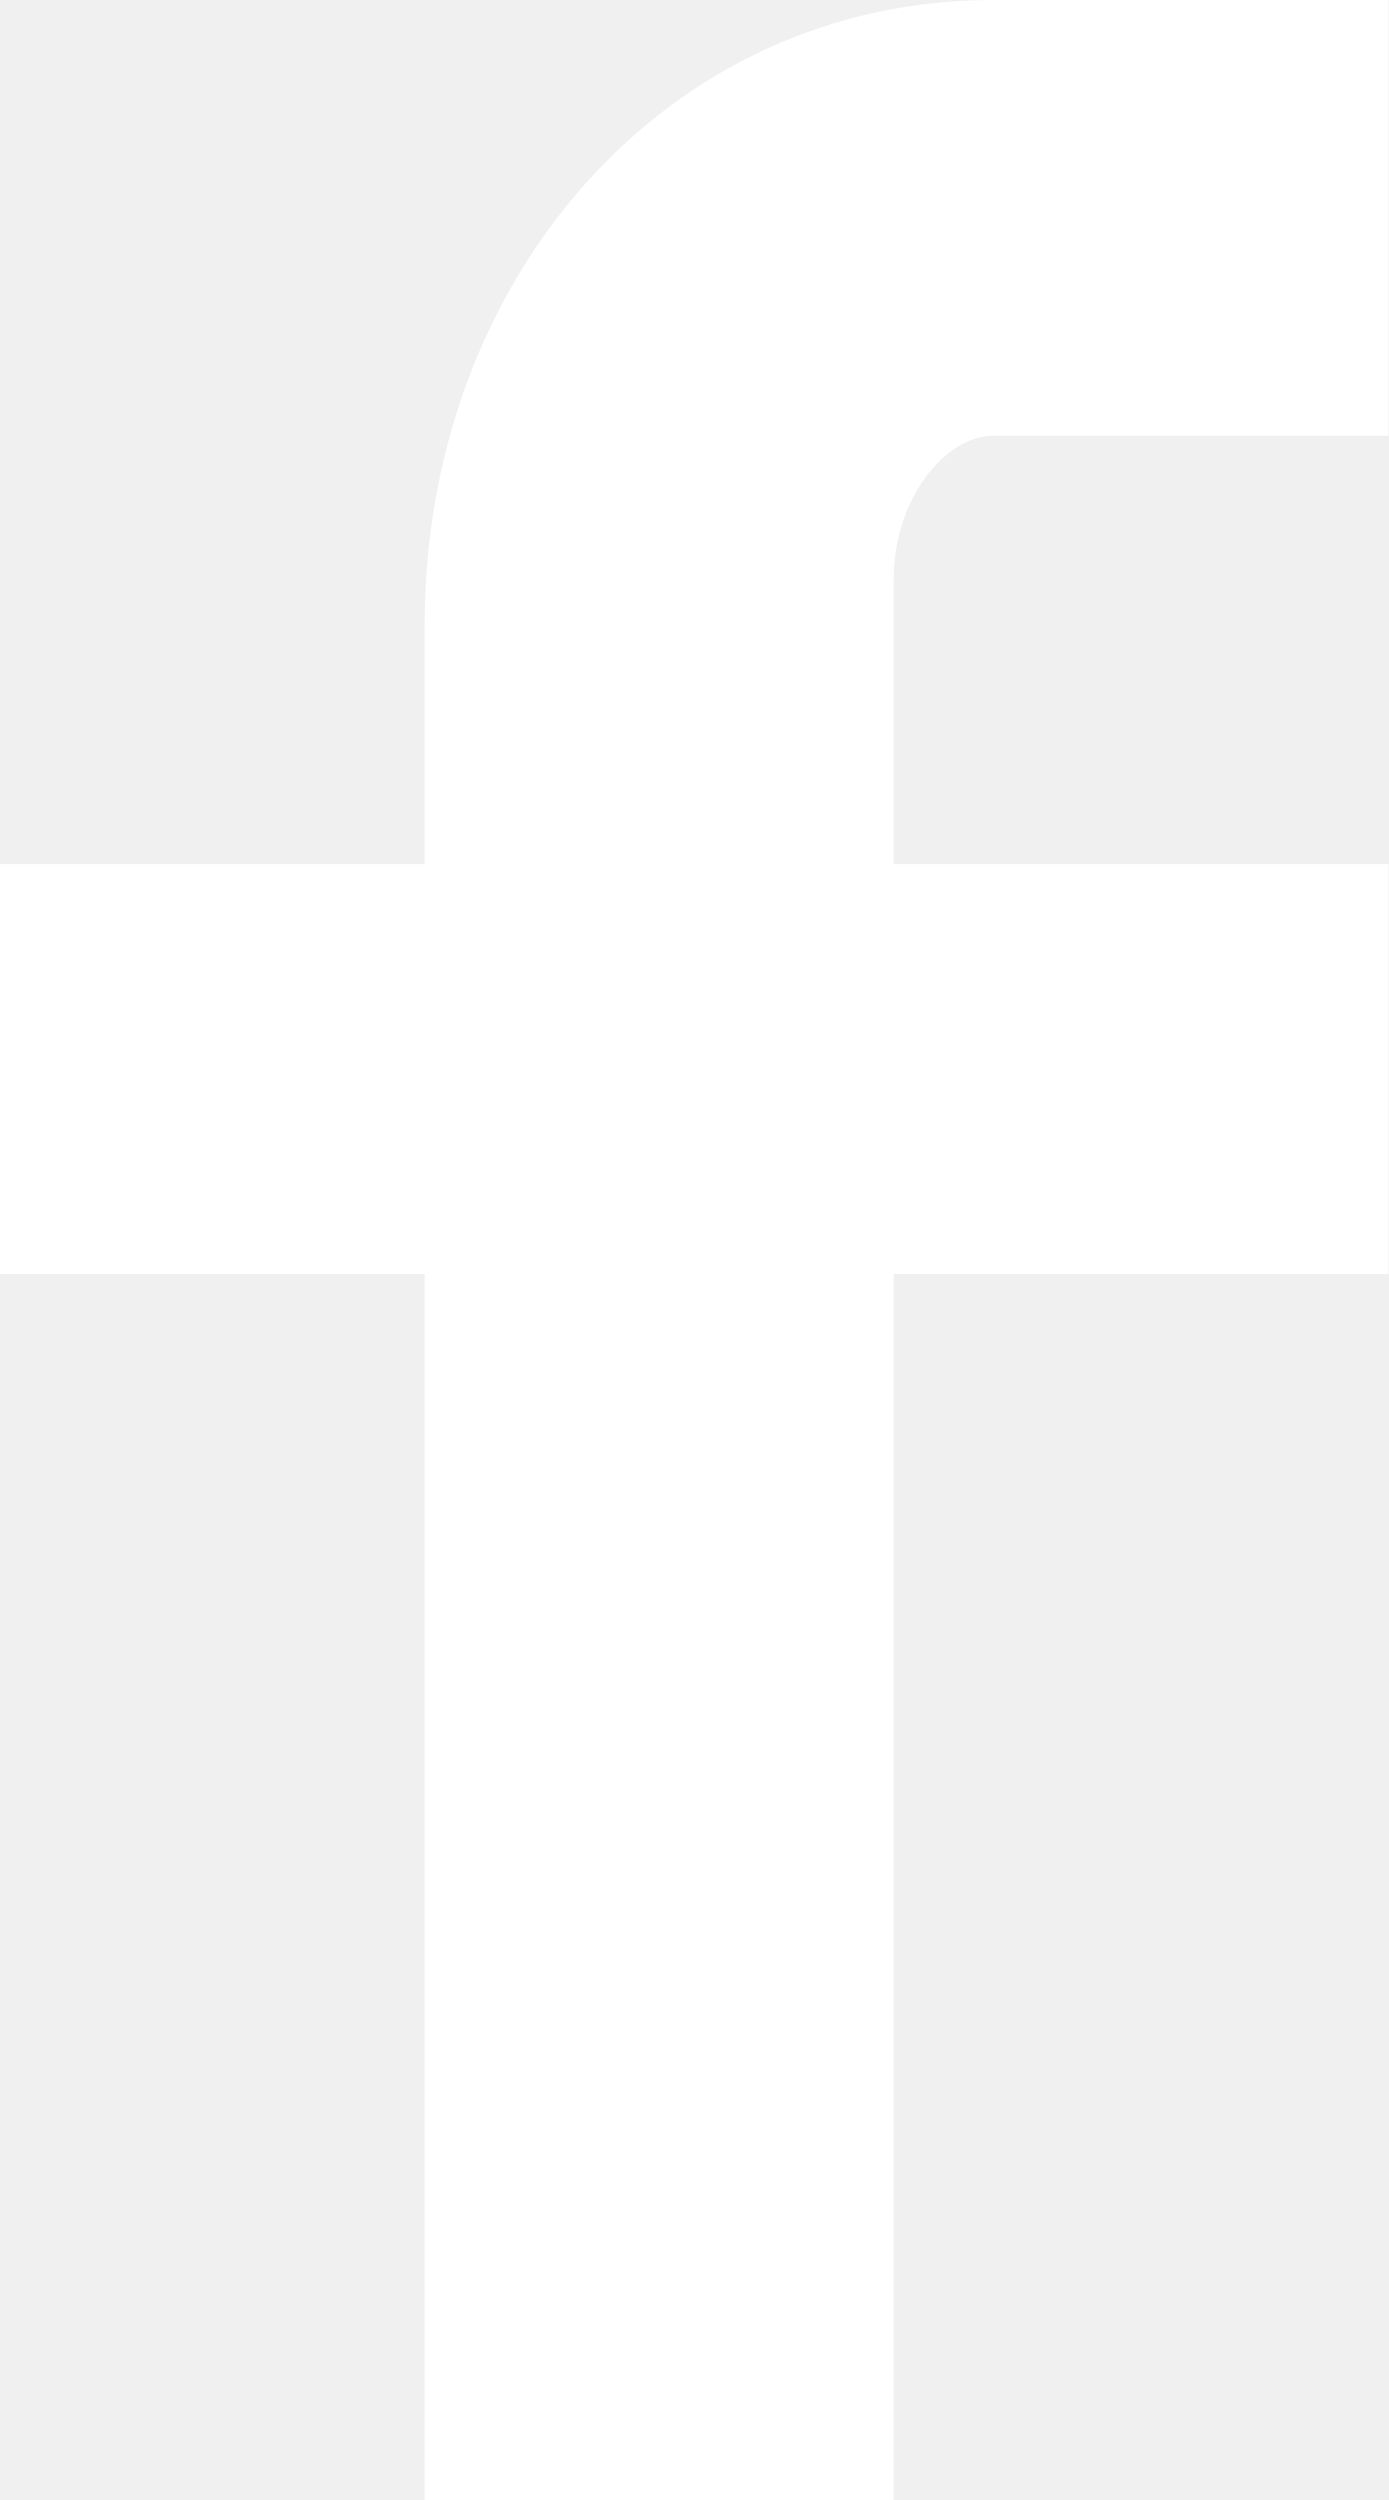
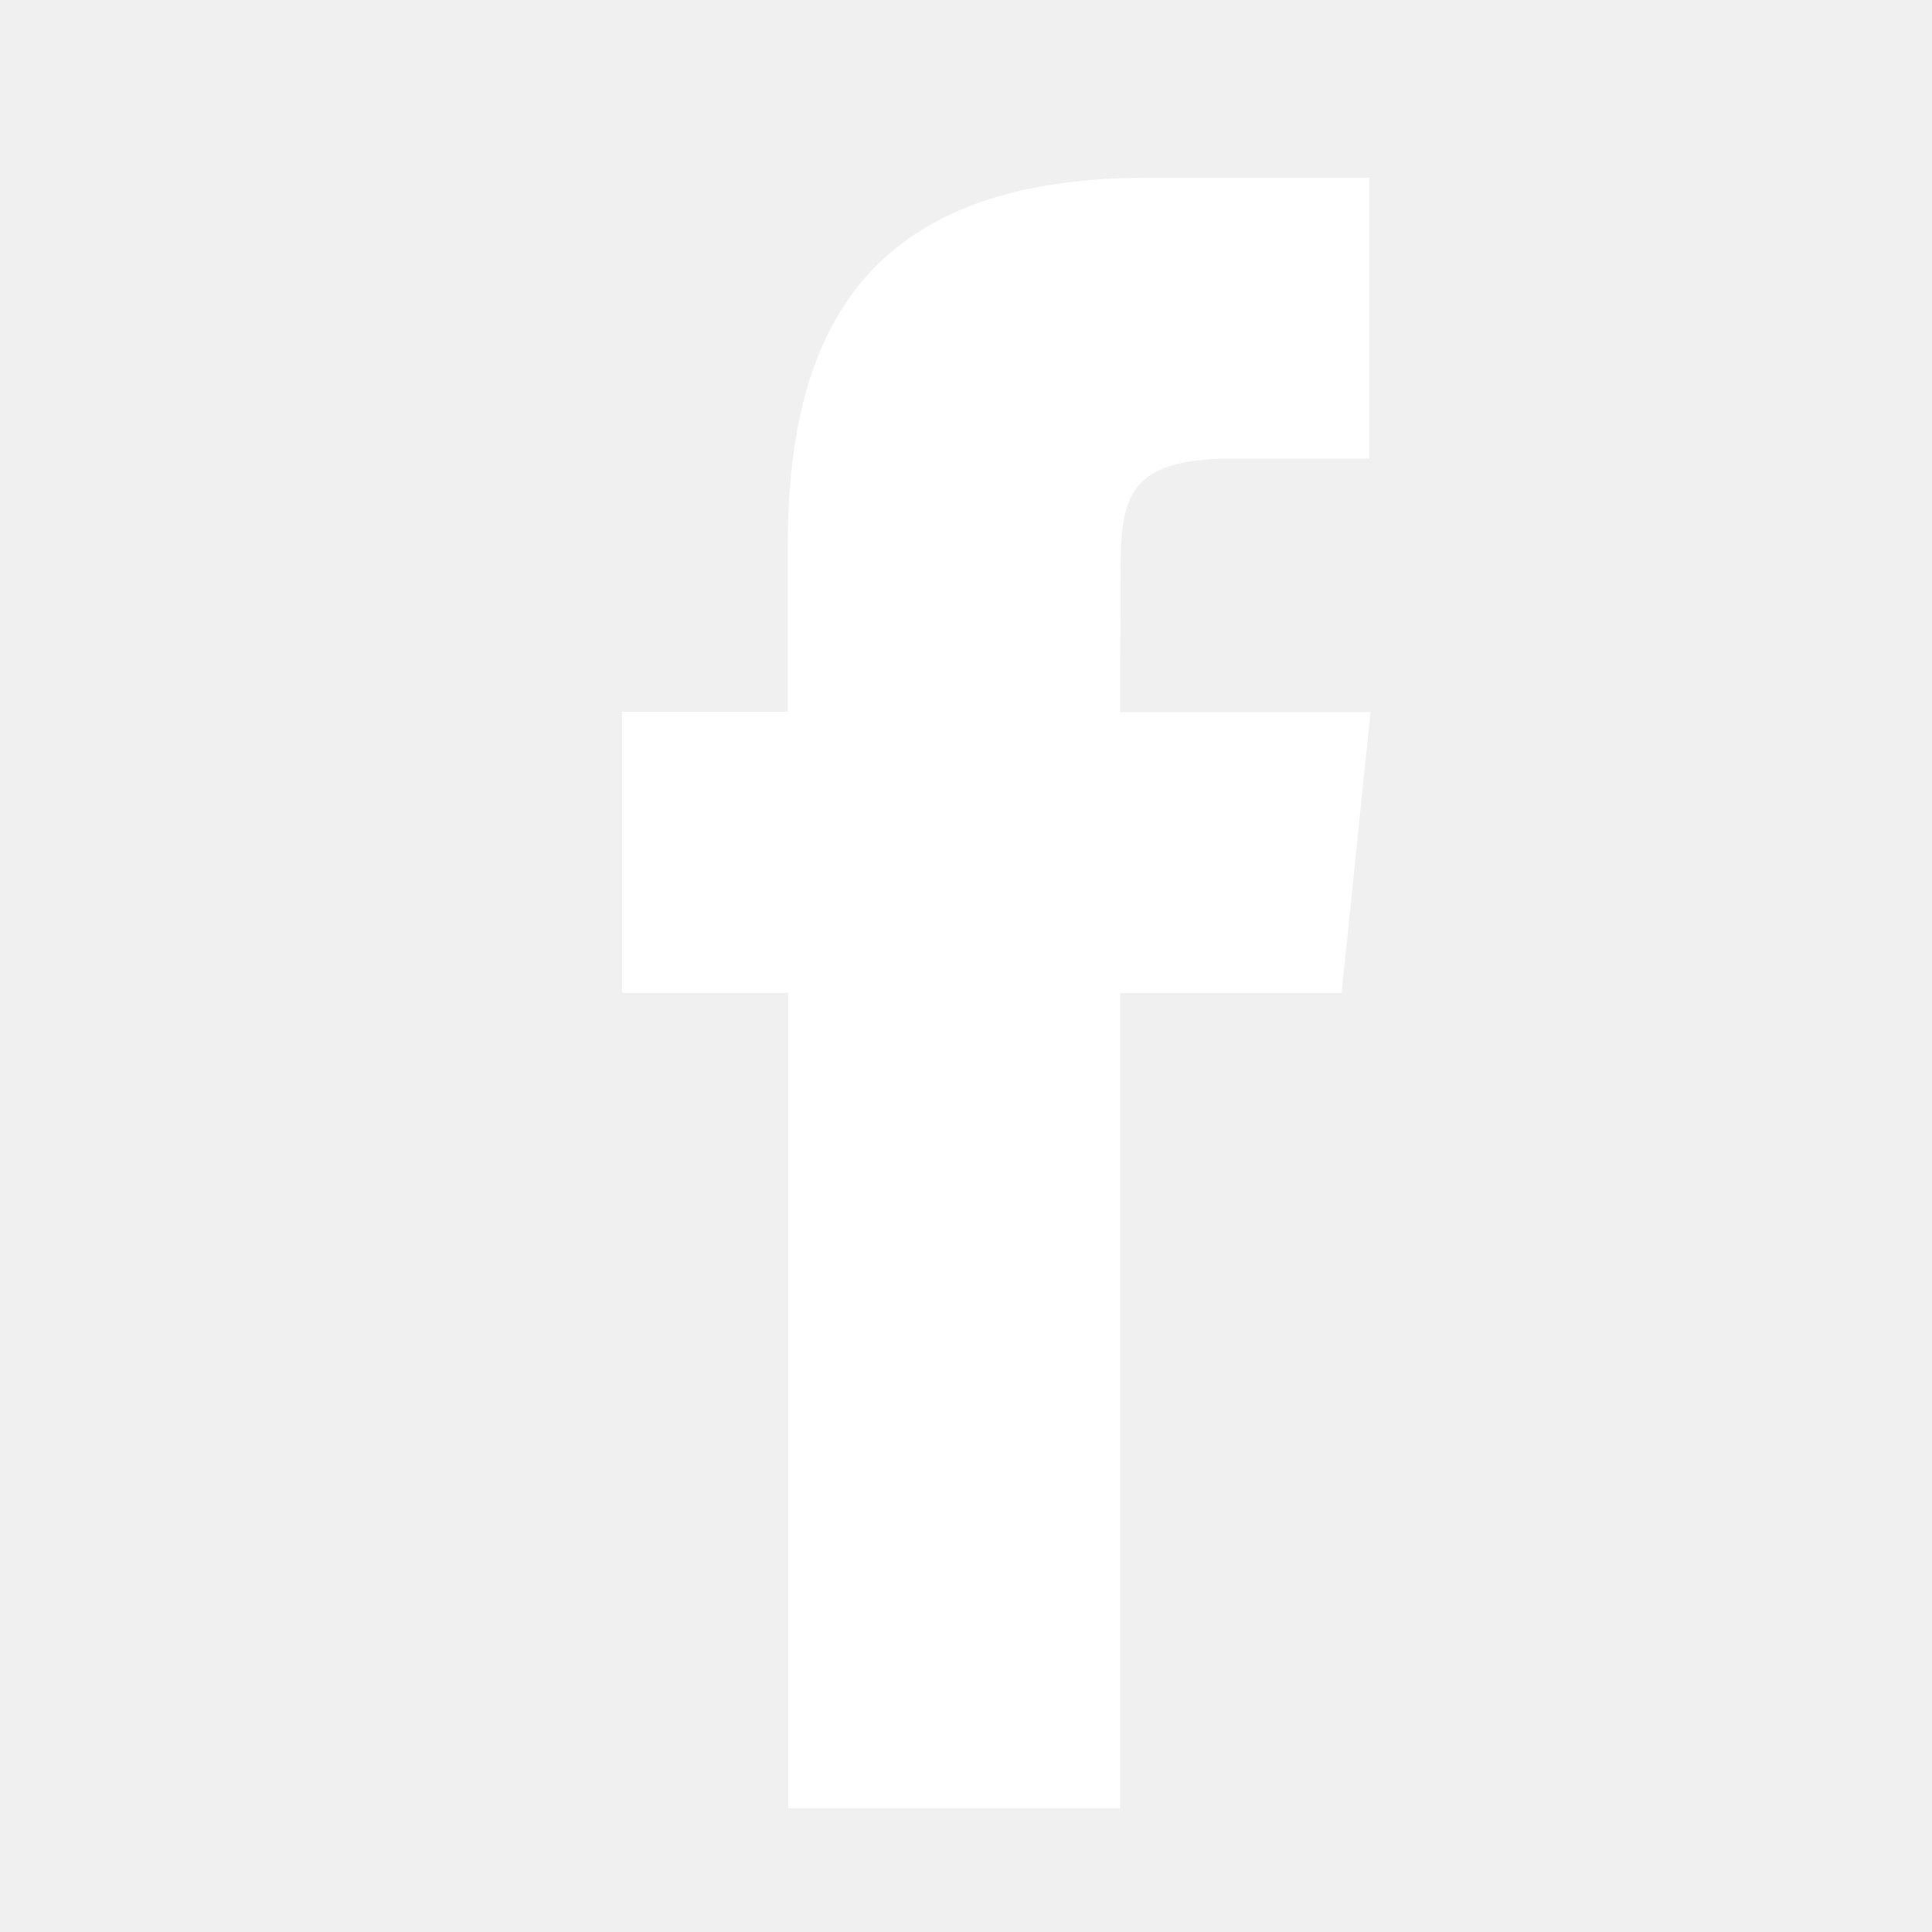
- <svg xmlns="http://www.w3.org/2000/svg" version="1.1" id="Layer_1" x="0px" y="0px" width="37.6px" height="67.7px" viewBox="47 84.6 37.6 67.7" enable-background="new 47 84.6 37.6 67.7" xml:space="preserve">
-   <path fill="#FFFFFF" d="M84.6,96.4H73.9c-1.3,0-2.7,1.7-2.7,3.9v7.7h13.4v11.1H71.2v33.2H58.5v-33.2H47V108h11.5v-6.5  c0-9.3,6.5-16.9,15.4-16.9h10.7V96.4z" />
+ <svg xmlns="http://www.w3.org/2000/svg" version="1.1" id="Layer_1" x="0px" y="0px" viewBox="146 290 500 500" enable-background="new 146 290 500 500" xml:space="preserve">
+   <path fill="#FFFFFF" d="M435.9,758V547h57.3l7.5-72.7h-64.8l0.1-36.4c0-19,1.8-29.2,28.6-29.2h35.8V336H443  c-68.9,0-93.1,35.3-93.1,94.6v43.6H307V547H350v211H435.9z" />
</svg>
